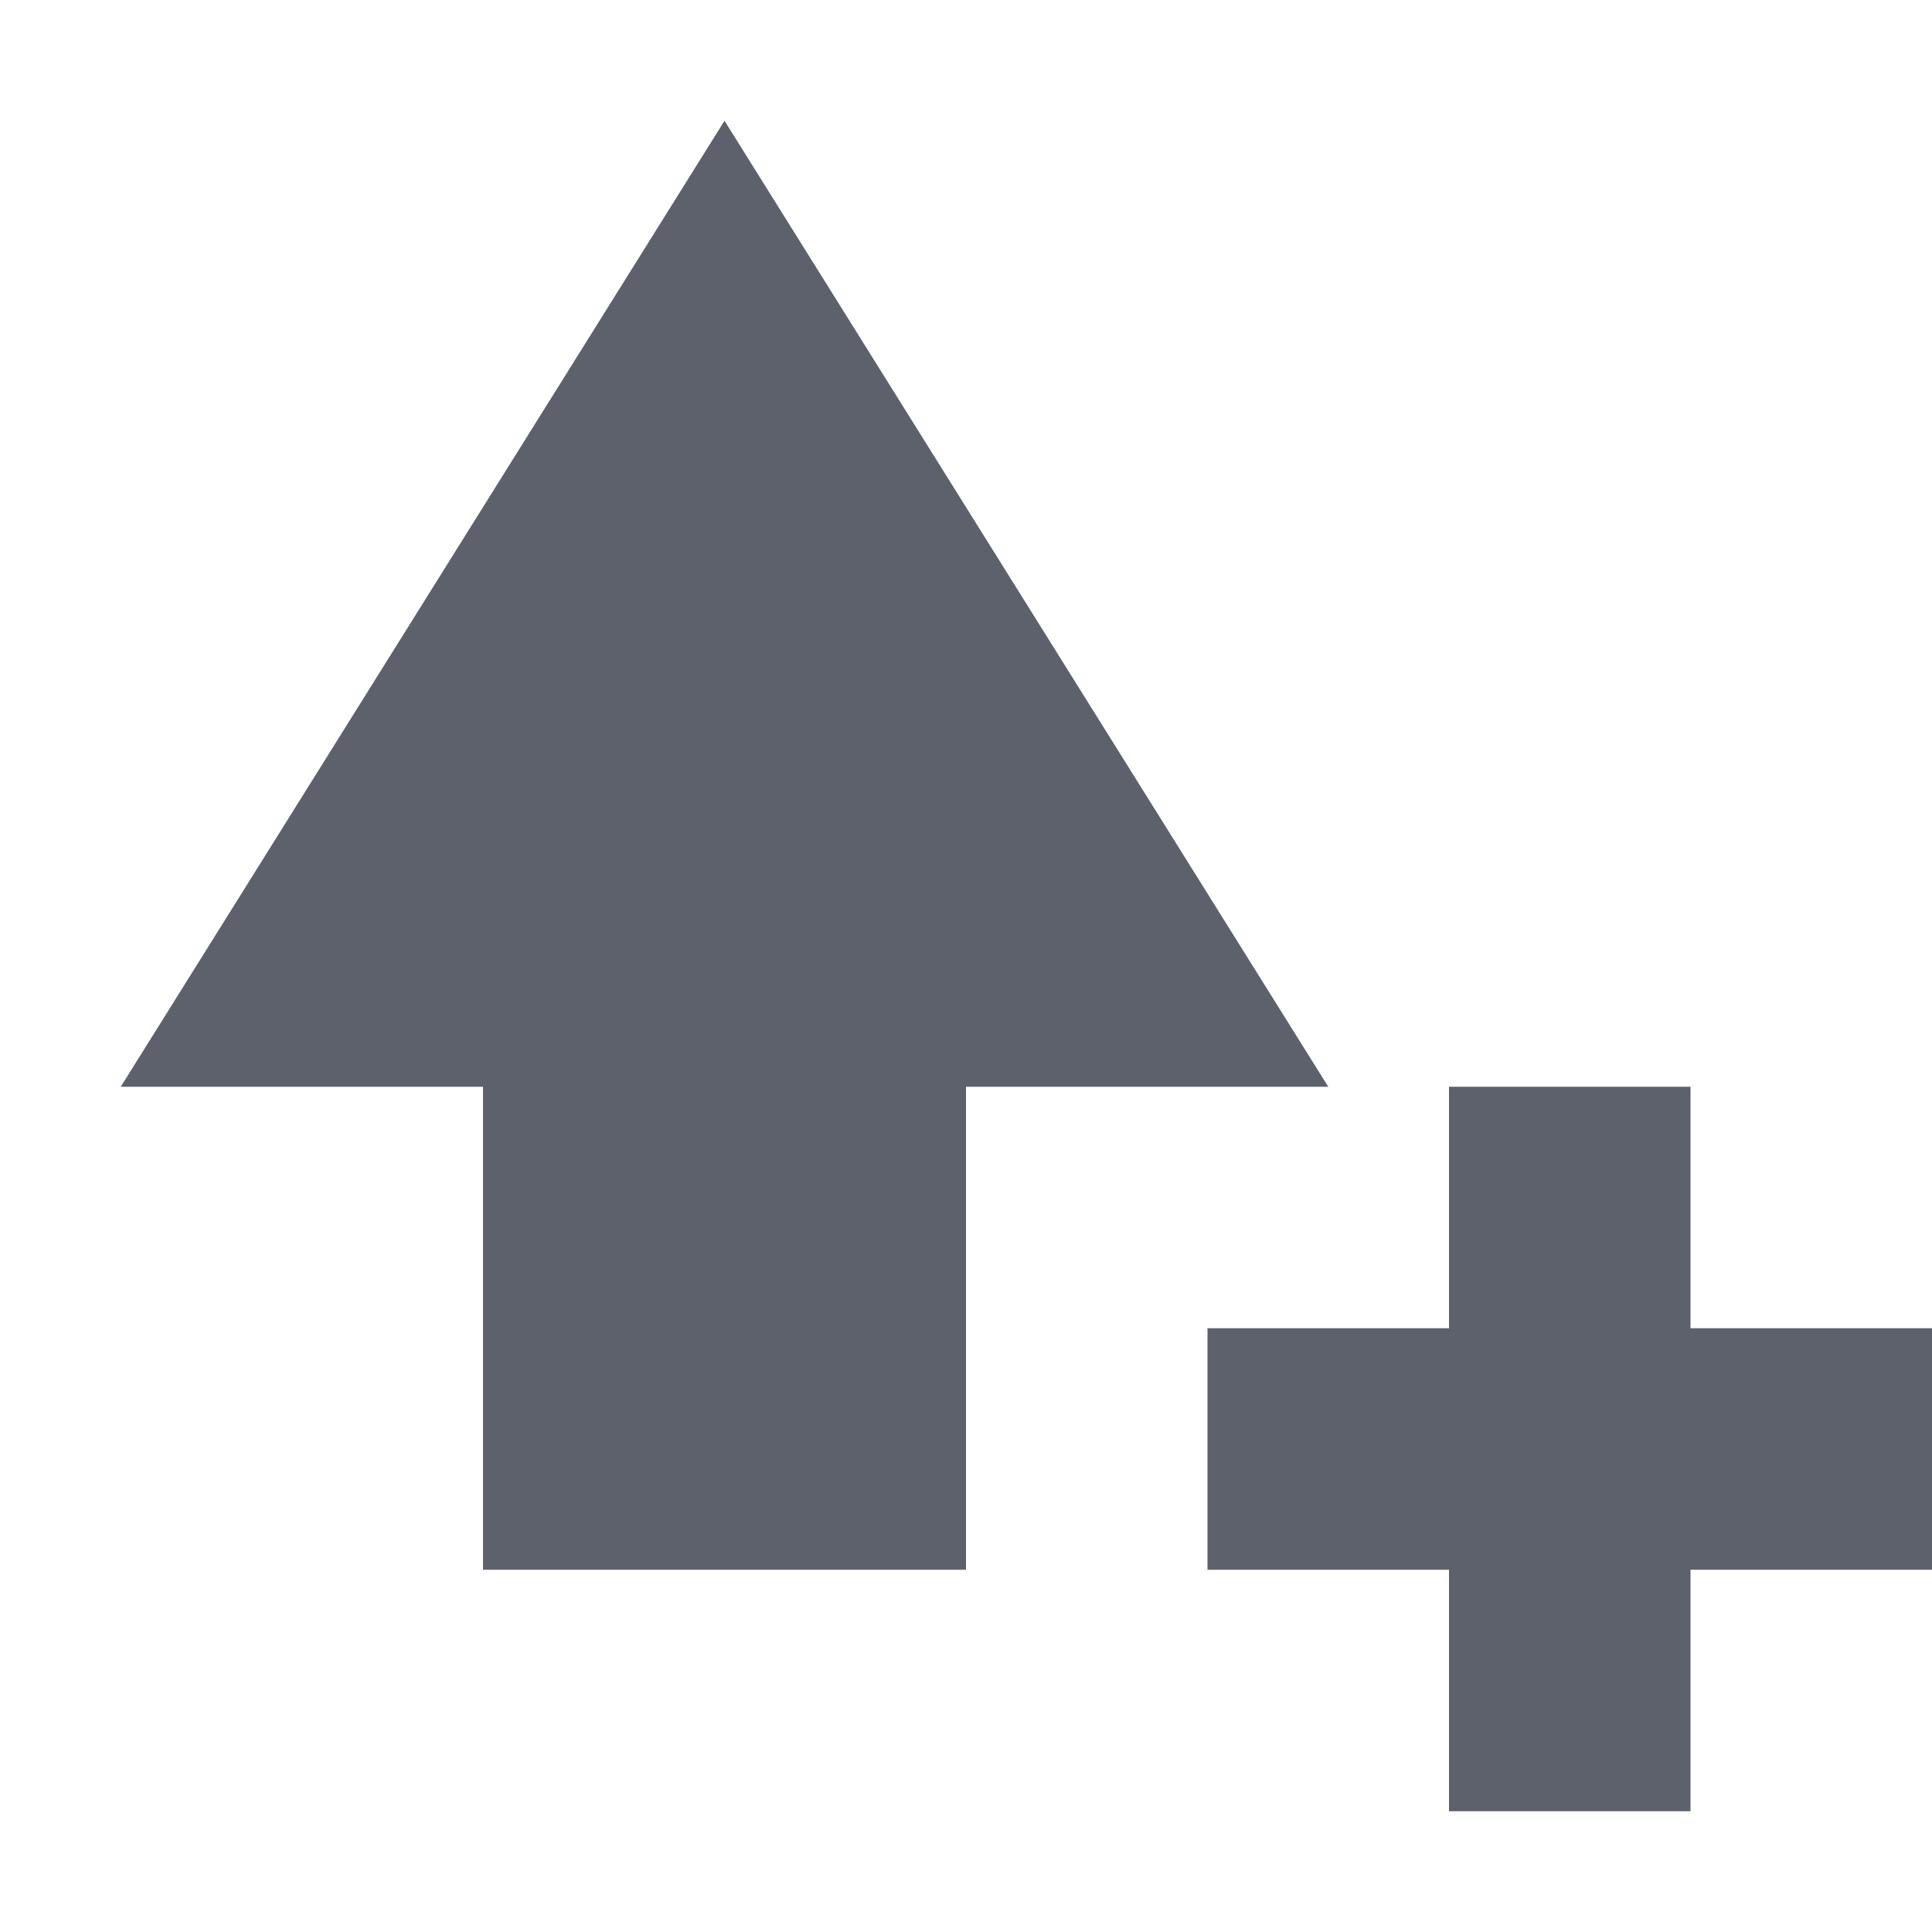
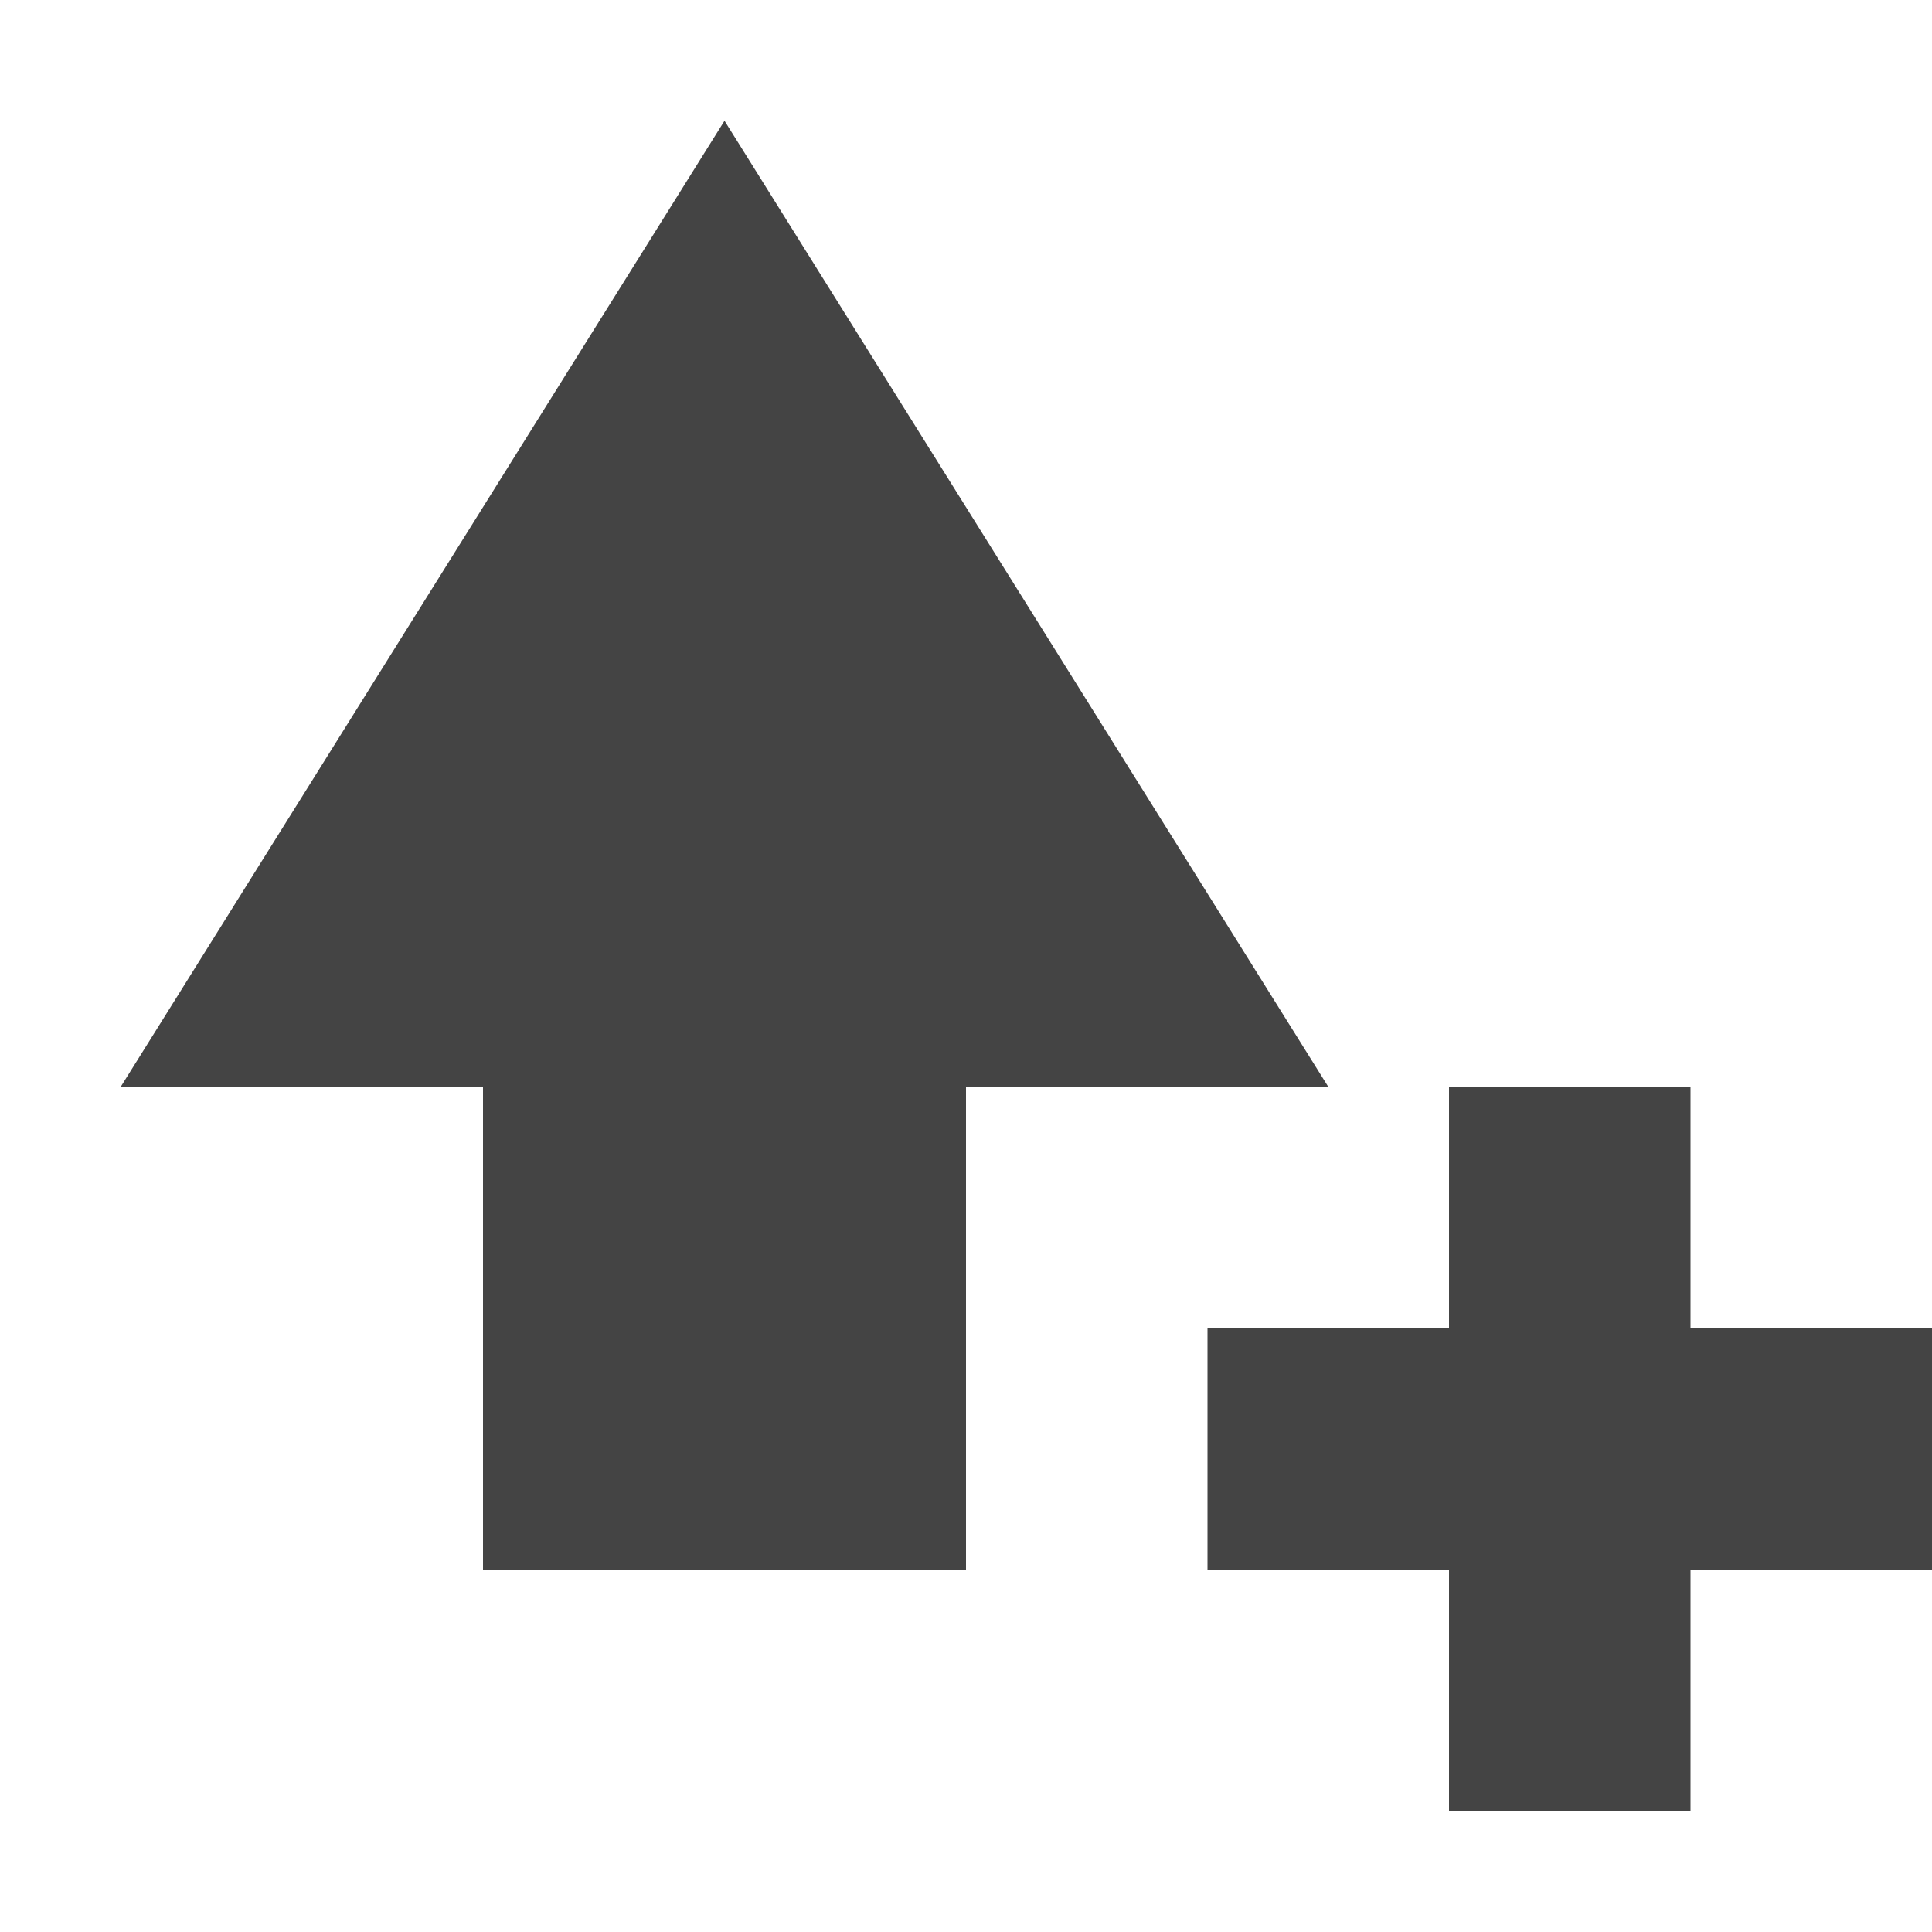
<svg xmlns="http://www.w3.org/2000/svg" width="16" height="16" version="1.1">
-   <path d="M 6,1 1,9 H 4 V 13 H 8 V 9 H 11 Z M 12,9 V 11 H 10 V 13 H 12 V 15 H 14 V 13 H 16 V 11 H 14 V 9 Z" style="fill:#5c616c" />
+   <path style="fill:#444444" d="M 6,1 1,9 H 4 V 13 H 8 V 9 H 11 Z M 12,9 V 11 H 10 V 13 H 12 V 15 H 14 V 13 H 16 V 11 H 14 V 9 Z" />
</svg>
